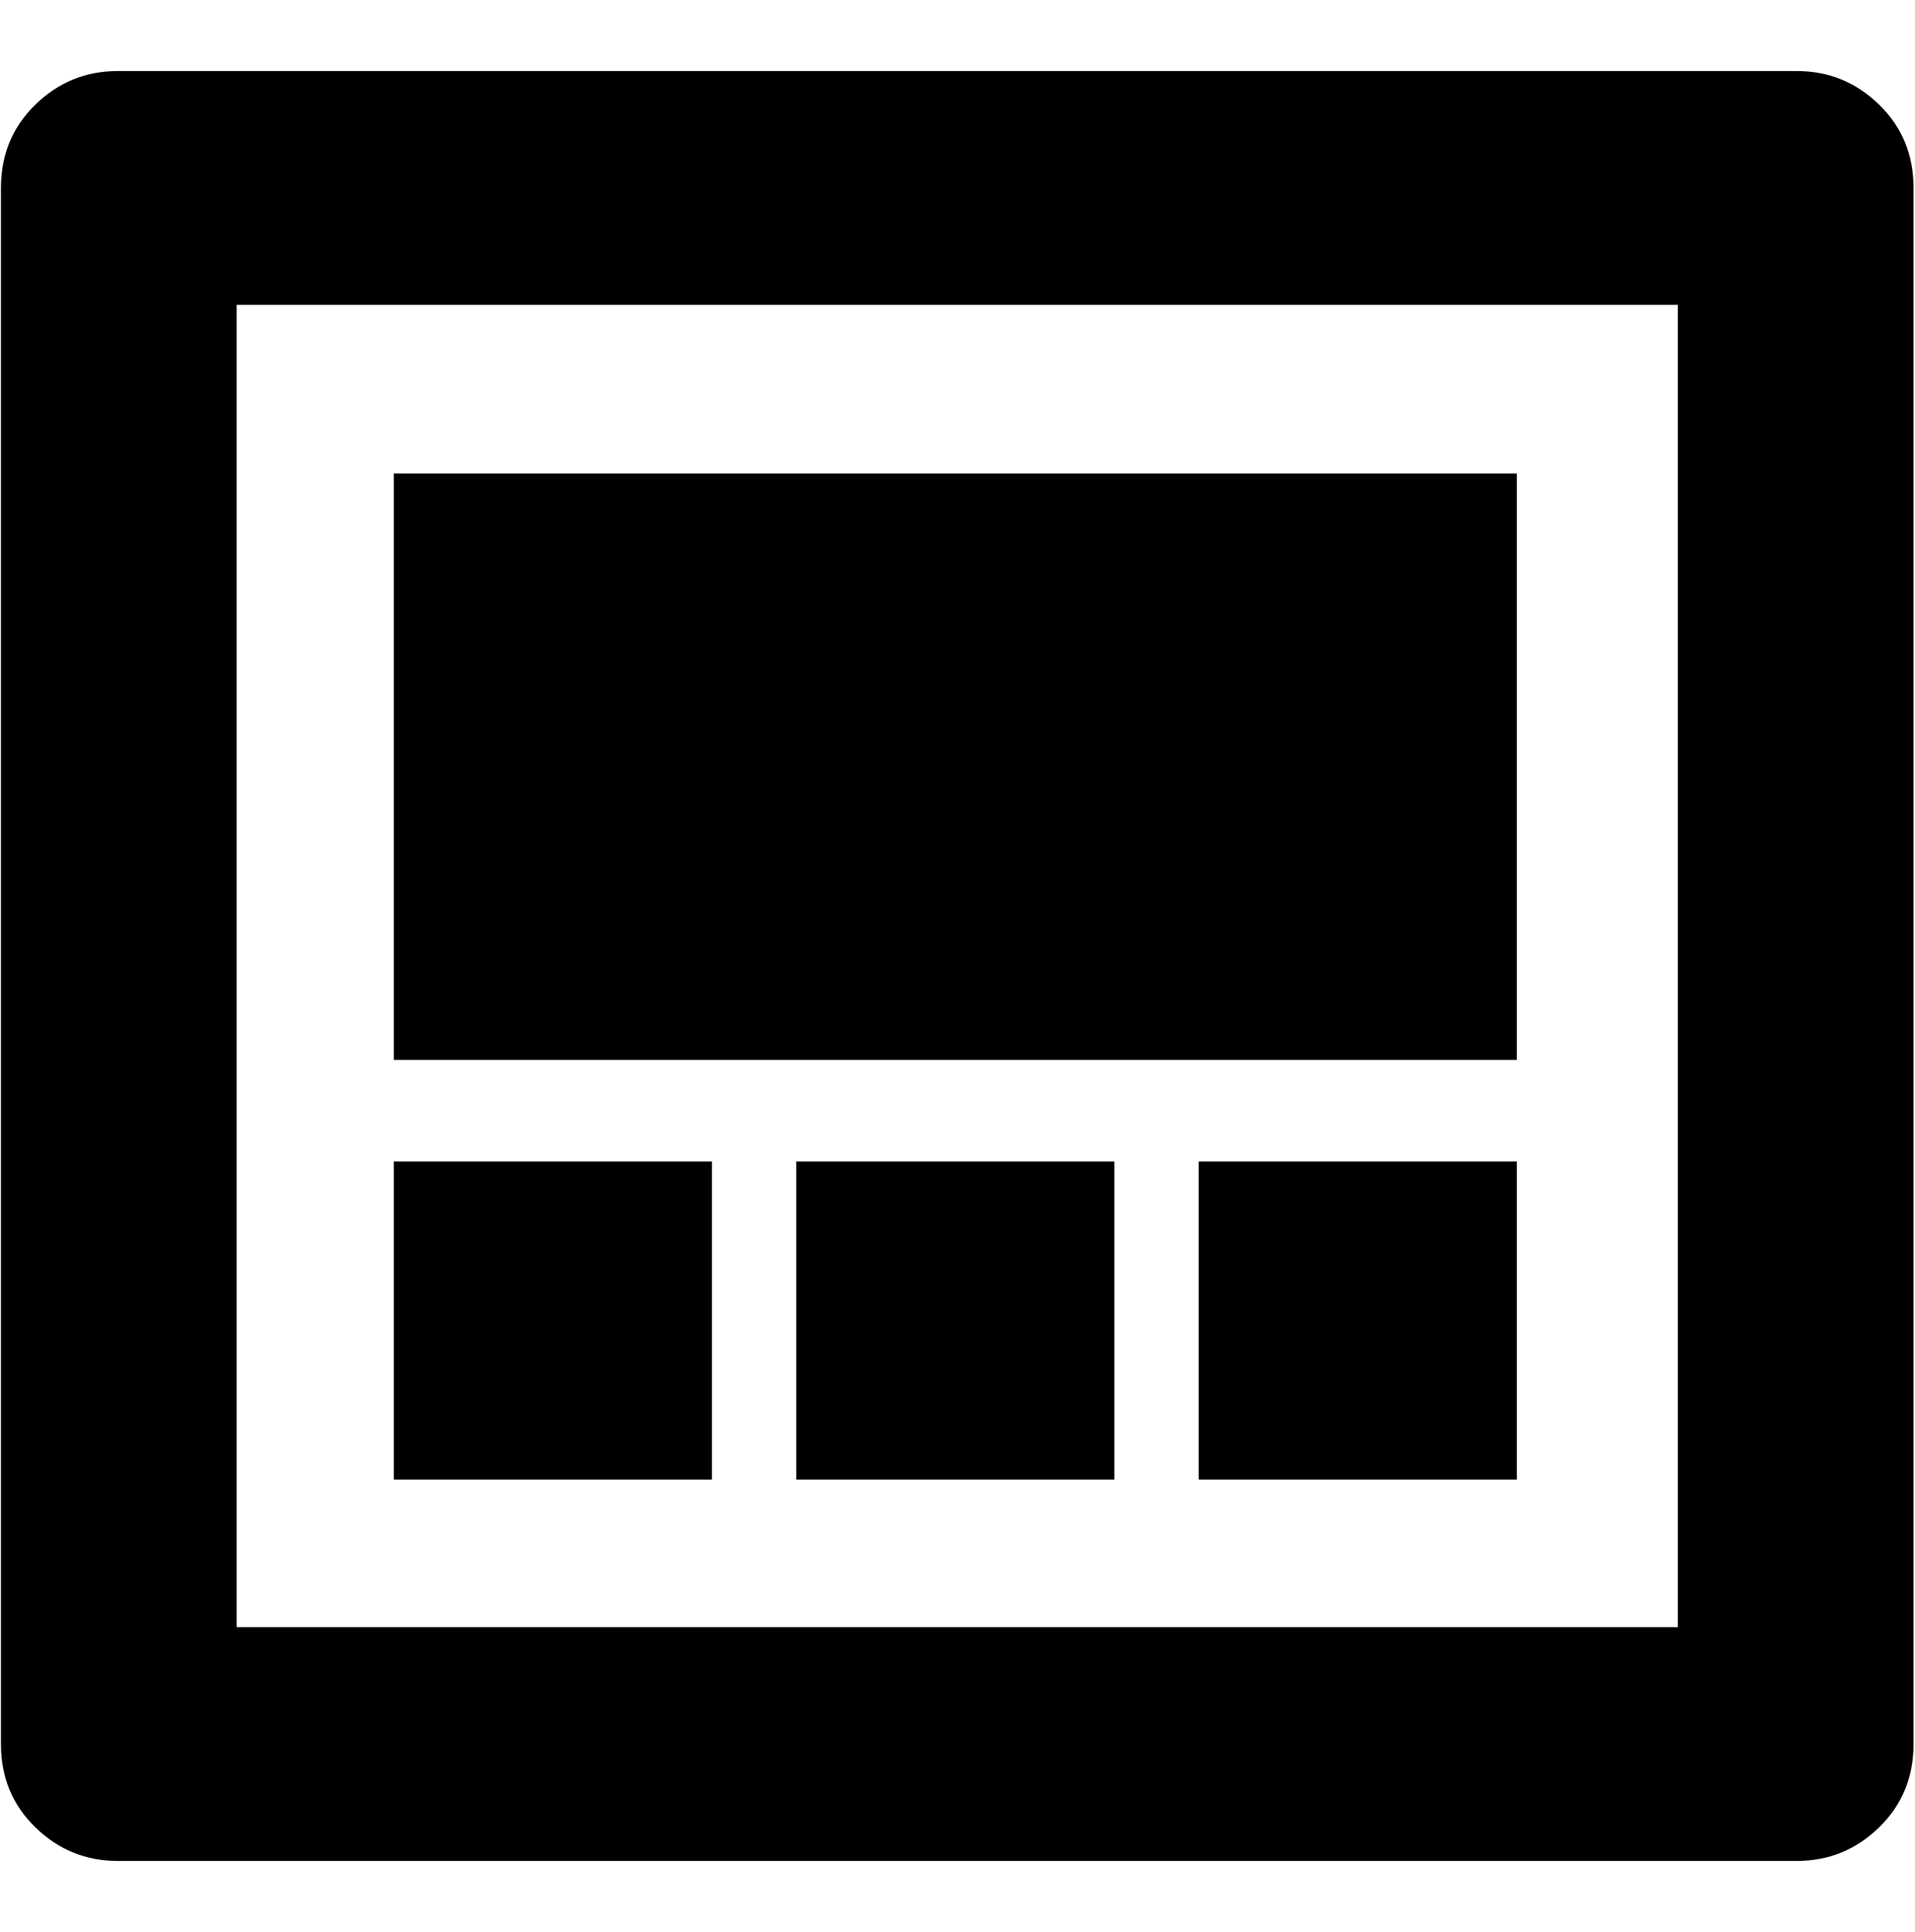
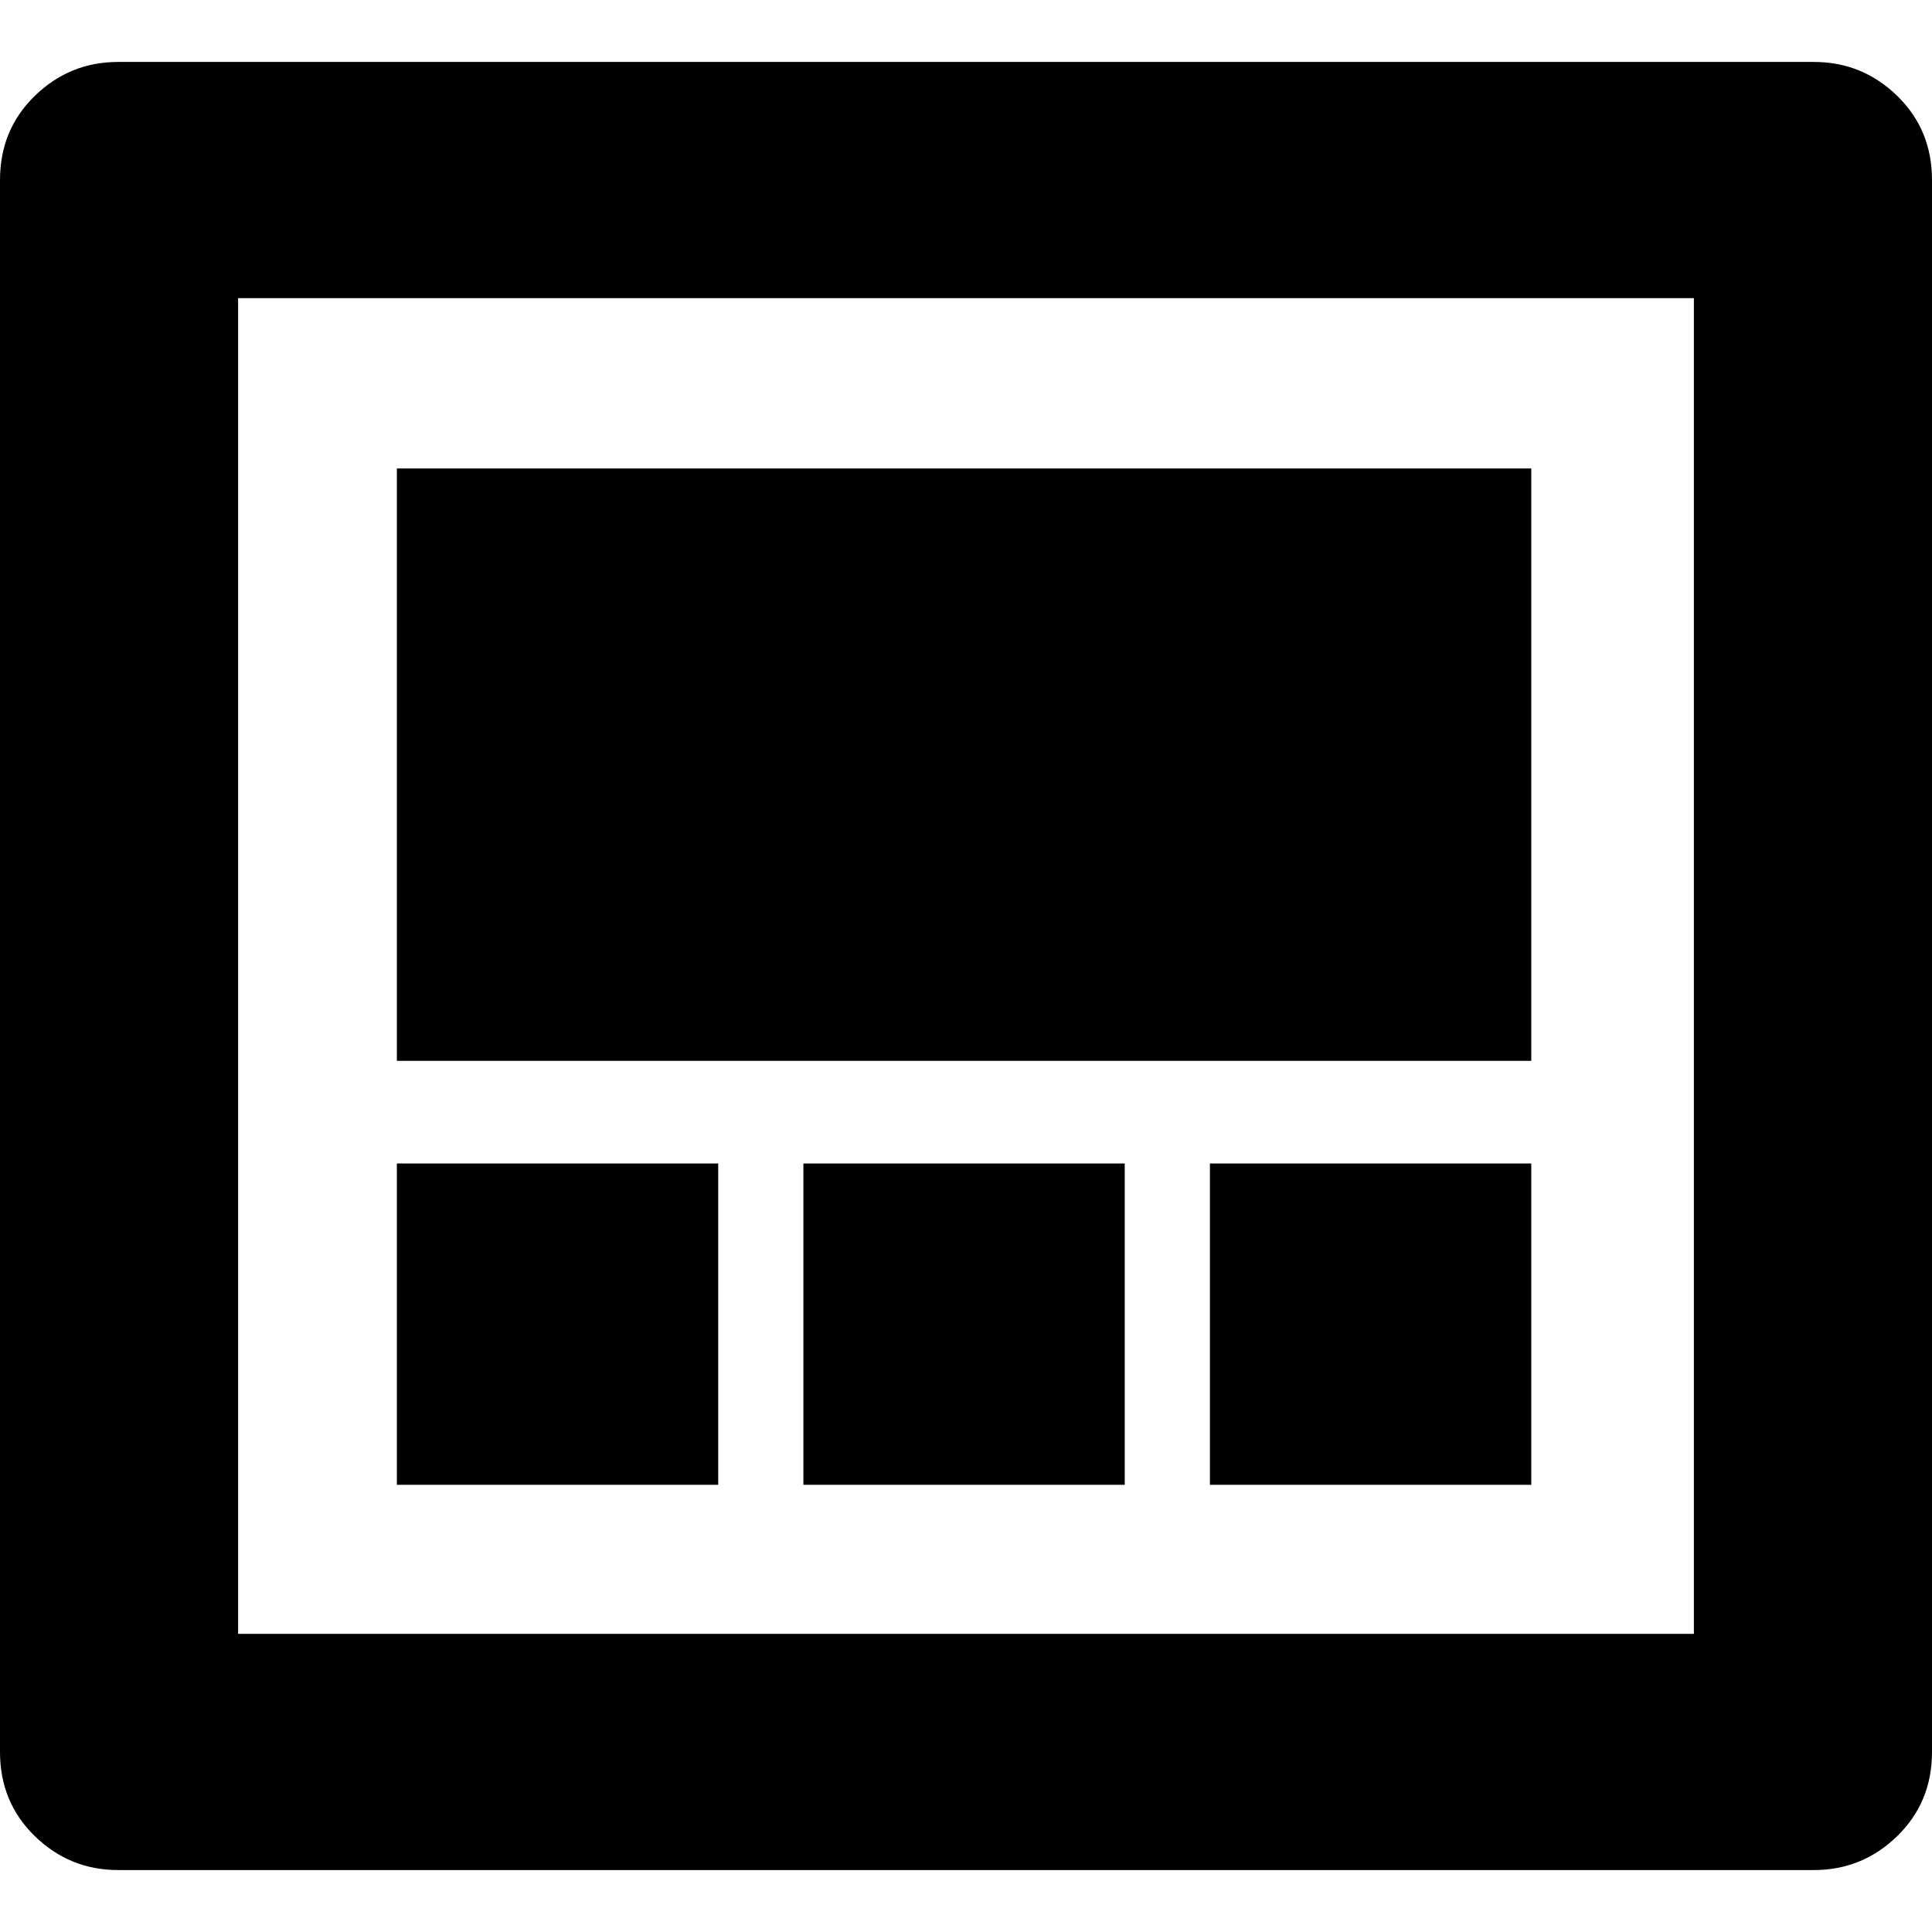
- <svg xmlns="http://www.w3.org/2000/svg" width="987.979" height="997.019" id="svg2" version="1.0">
+ <svg xmlns="http://www.w3.org/2000/svg" width="512" height="512" id="svg2" version="1.0">
  <defs id="defs4" />
-   <g id="layer1" transform="translate(-374.2178,422.7827)">
-     <g id="g6017" transform="matrix(0.988978,0,0,-0.988978,373.7183,372.4202)">
+   <g id="layer1" transform="translate(-374.2178,-62.23637)">
+     <g id="g6017" transform="matrix(0.5130261,0,0,-0.5130261,373.7048,472.1442)">
      <path id="path6019" d="M 582,32 H 416 V 198 H 582 V 32 z m 210,0 H 626 V 198 H 792 V 32 z M 372,32 H 206 V 198 H 372 V 32 z M 792,557 V 251 H 206 v 306 h 586 z m 84,88 H 124 V -45 H 876 V 645 z M 62,-167 c -16.667,0 -31,5.833 -43,17.5 -12,11.667 -18,26.167 -18,43.5 v 812 c 0,17.333 6,31.833 18,43.5 12,11.667 26.333,17.5 43,17.5 h 876 c 16.667,0 31,-5.833 43,-17.5 12,-11.667 18,-26.167 18,-43.5 v -812 c 0,-17.333 -6,-31.833 -18,-43.5 -12,-11.667 -26.333,-17.5 -43,-17.5 H 62 z" style="fill:currentColor" />
    </g>
  </g>
</svg>
